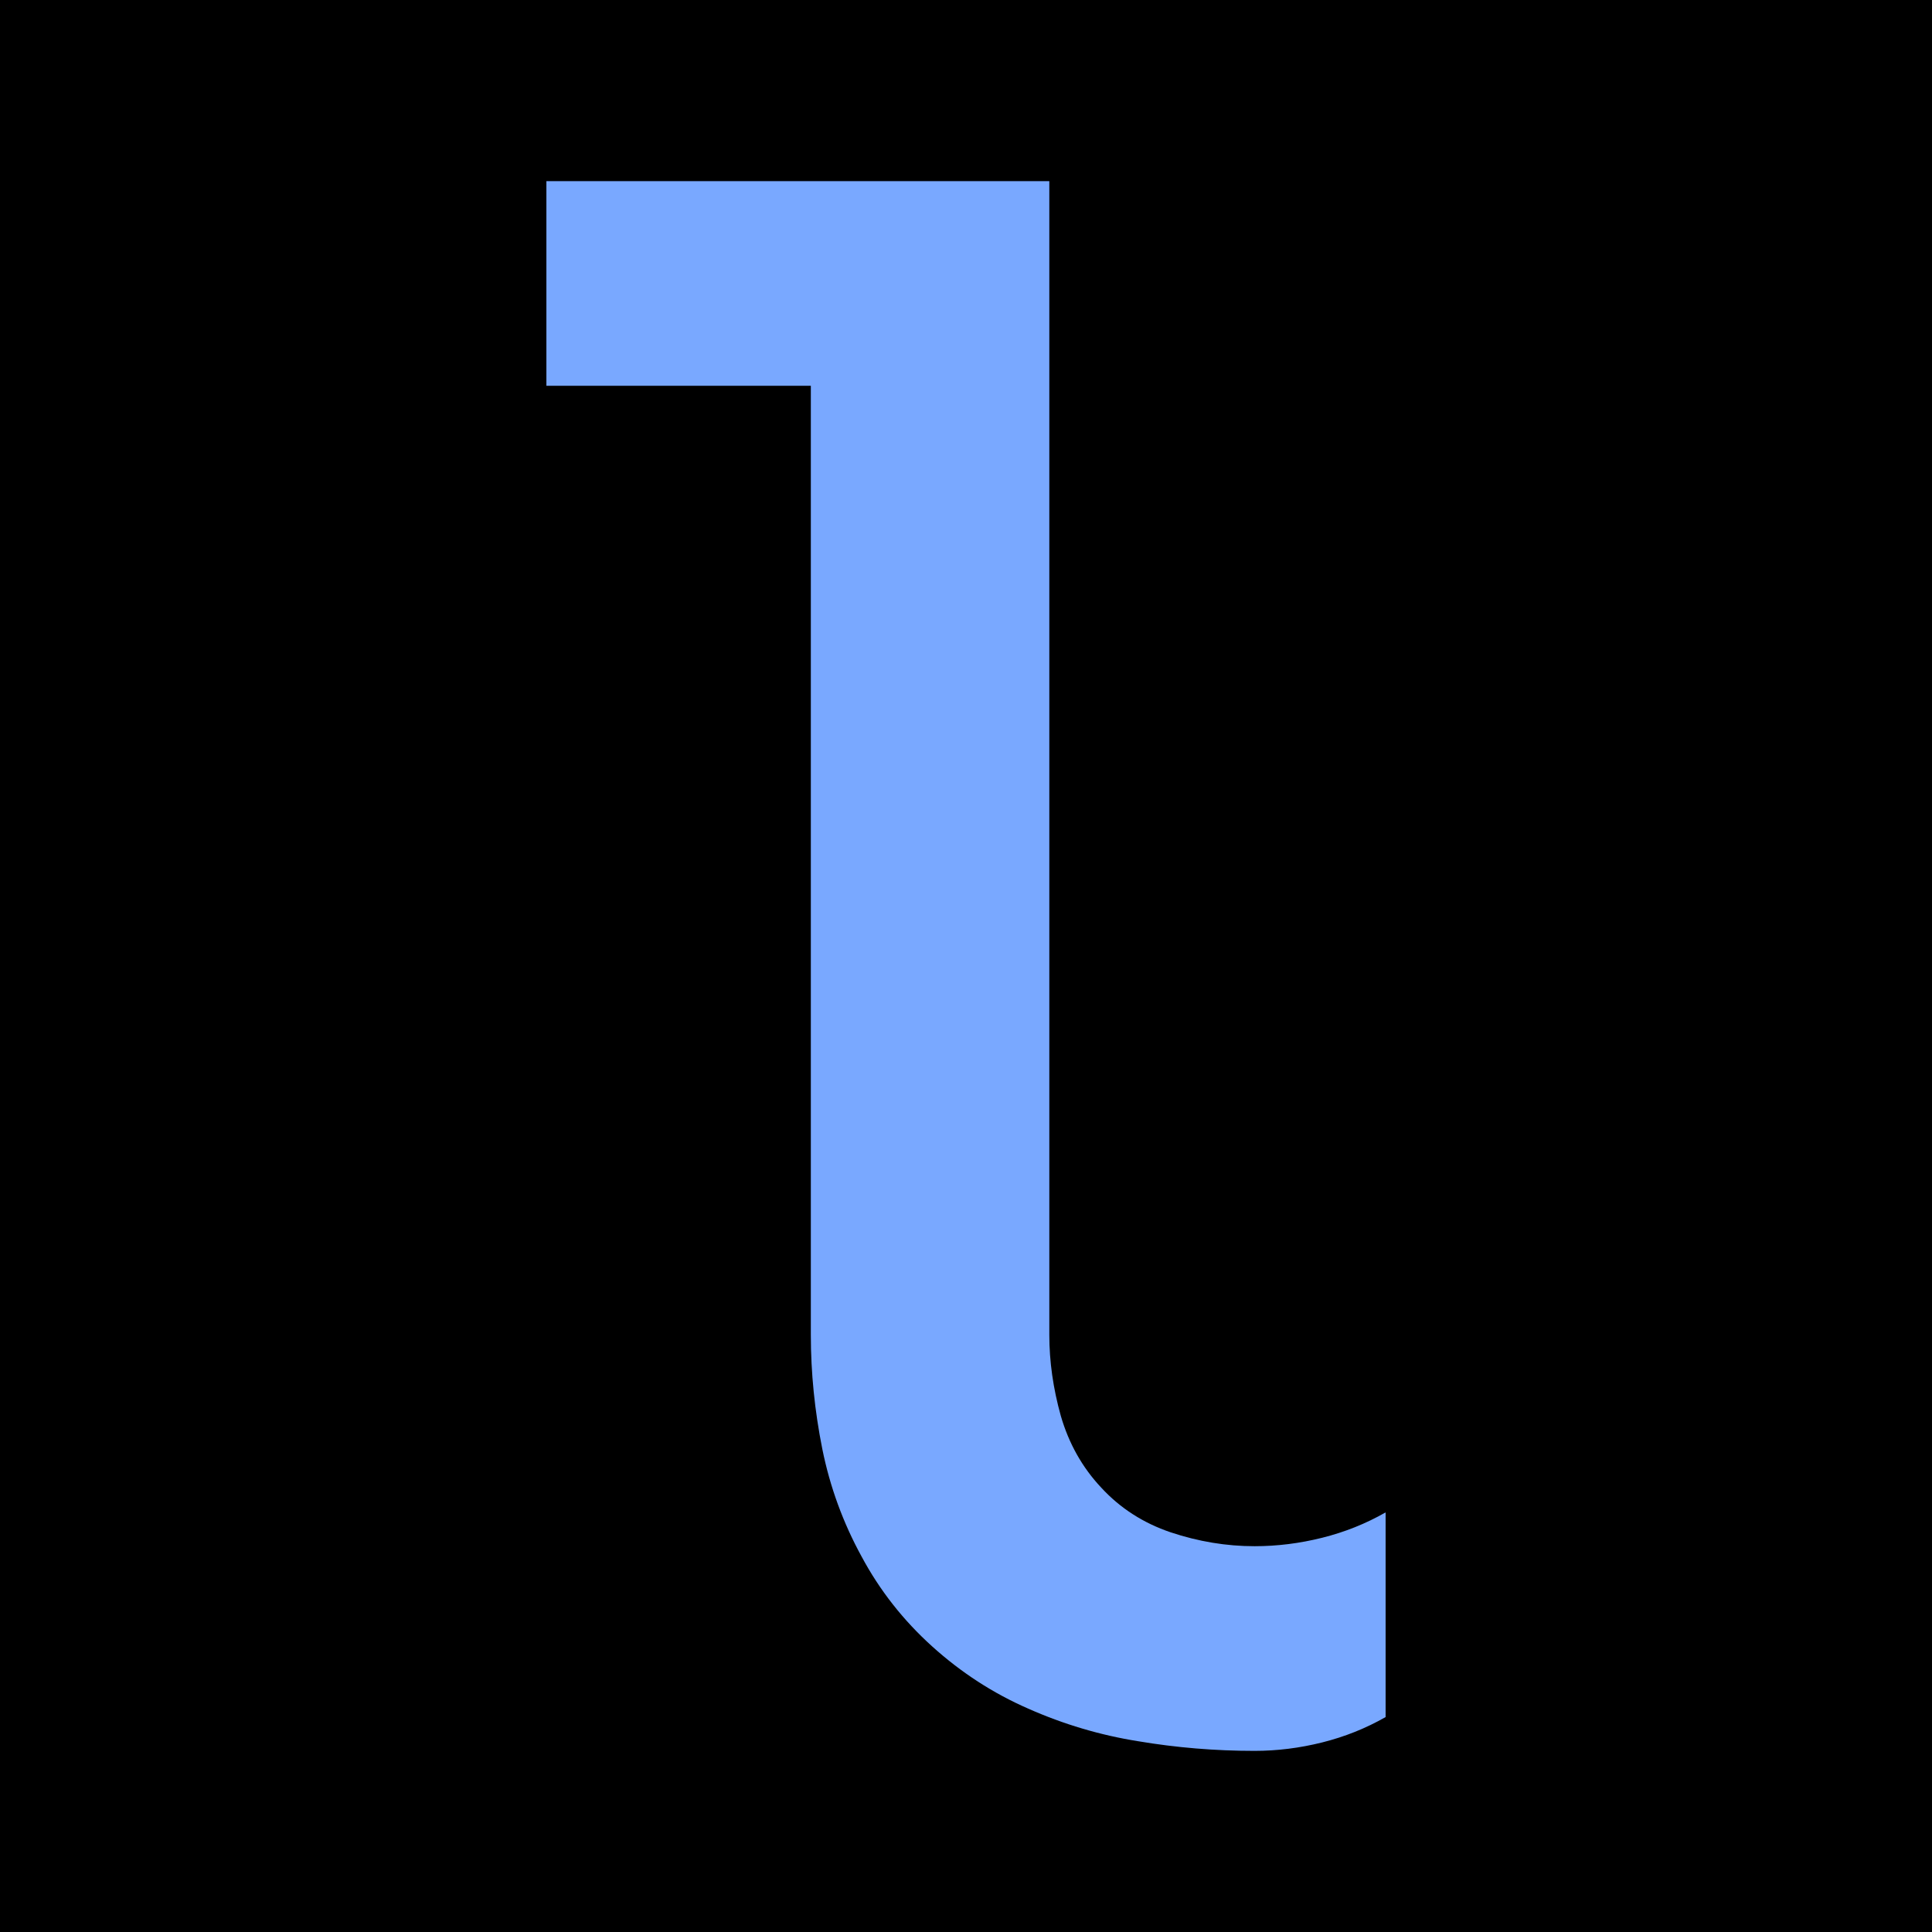
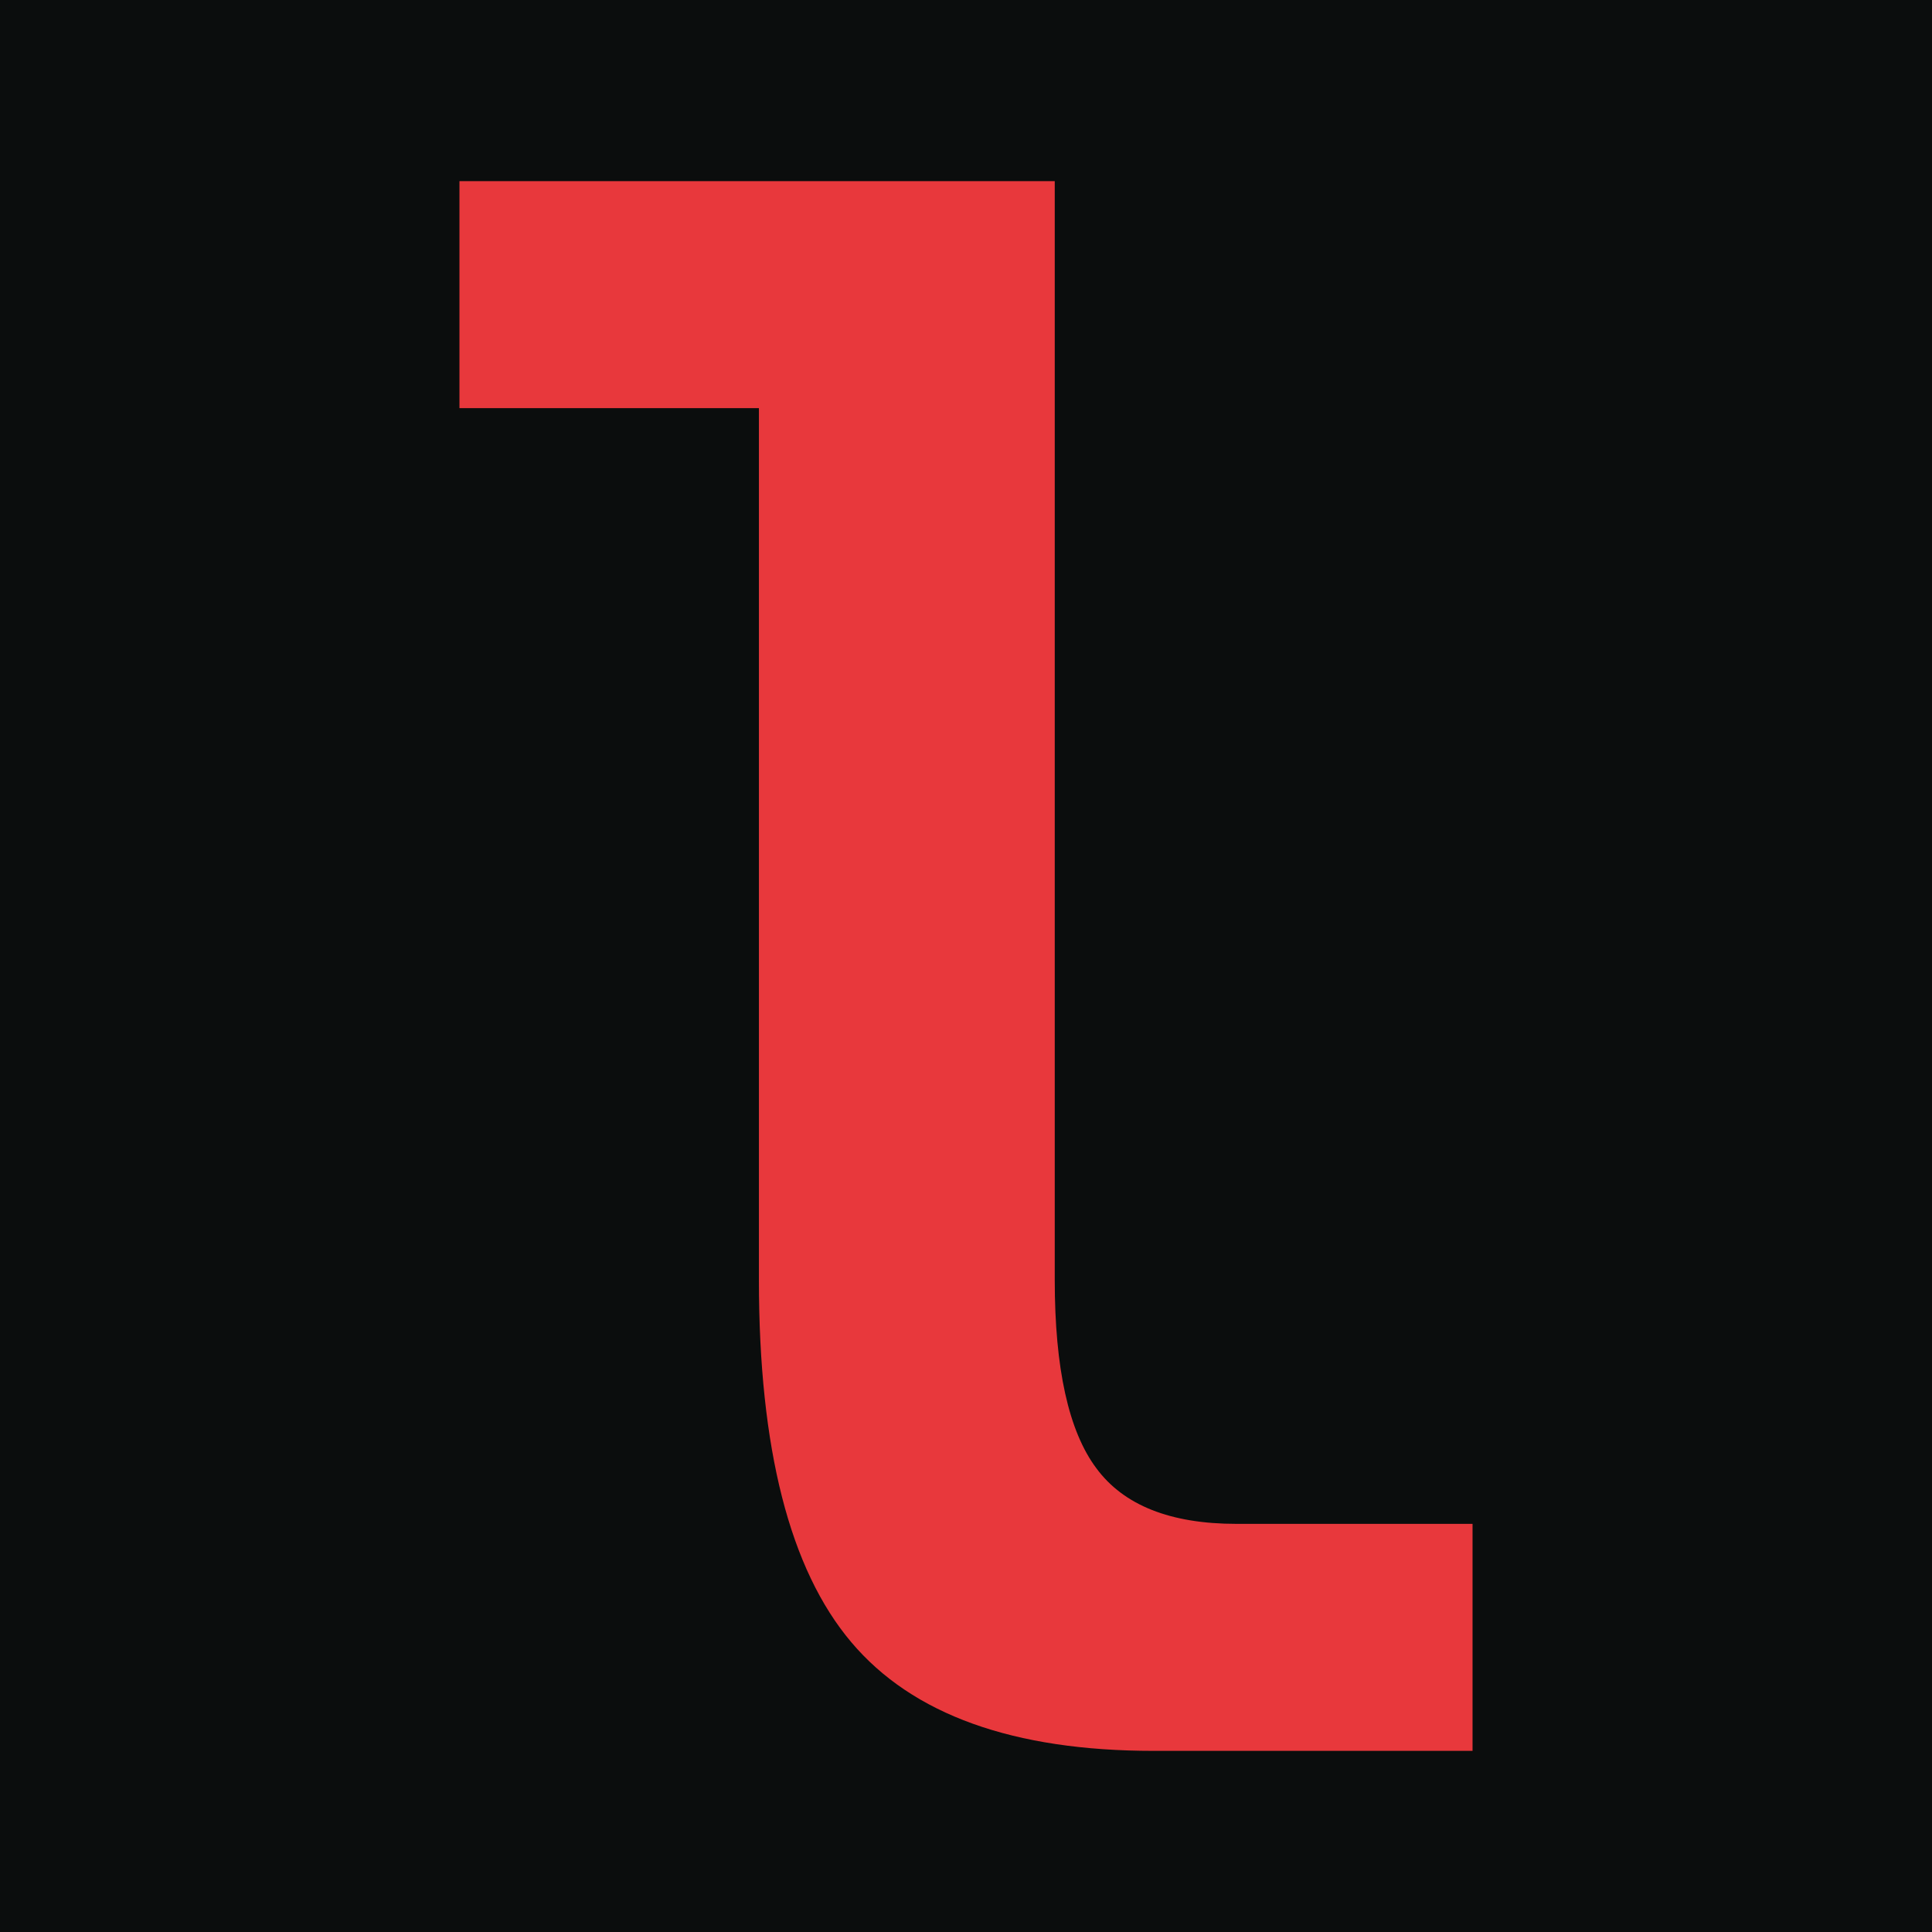
<svg xmlns="http://www.w3.org/2000/svg" viewBox="0 0 32 32">
-   <rect width="32" height="32" fill="#000000" />
-   <path d="M20.78 29Q19.8 29 18.85 28.84Q17.91 28.69 17.03 28.3Q16.16 27.92 15.44 27.27Q14.72 26.62 14.27 25.78Q13.81 24.94 13.62 24Q13.43 23.05 13.43 22.11V6.39H9.05V3H17.38V22.11Q17.38 22.77 17.57 23.45Q17.77 24.14 18.24 24.64Q18.71 25.15 19.39 25.38Q20.08 25.61 20.78 25.61Q21.34 25.61 21.9 25.47Q22.46 25.33 22.95 25.05V28.44Q22.46 28.72 21.9 28.86Q21.34 29 20.78 29Z" fill="#79a8ff" />
+   <rect width="32" height="32" fill="#0b0d0d" />
+   <path d="M12.57 21.2V6.76H7.61V3H17.47V21.2Q17.47 23.4 18.16 24.32Q18.84 25.24 20.48 25.24H24.39V29H19.11Q15.62 29 14.1 27.2Q12.57 25.39 12.57 21.2Z" fill="#e8383c" />
</svg>
